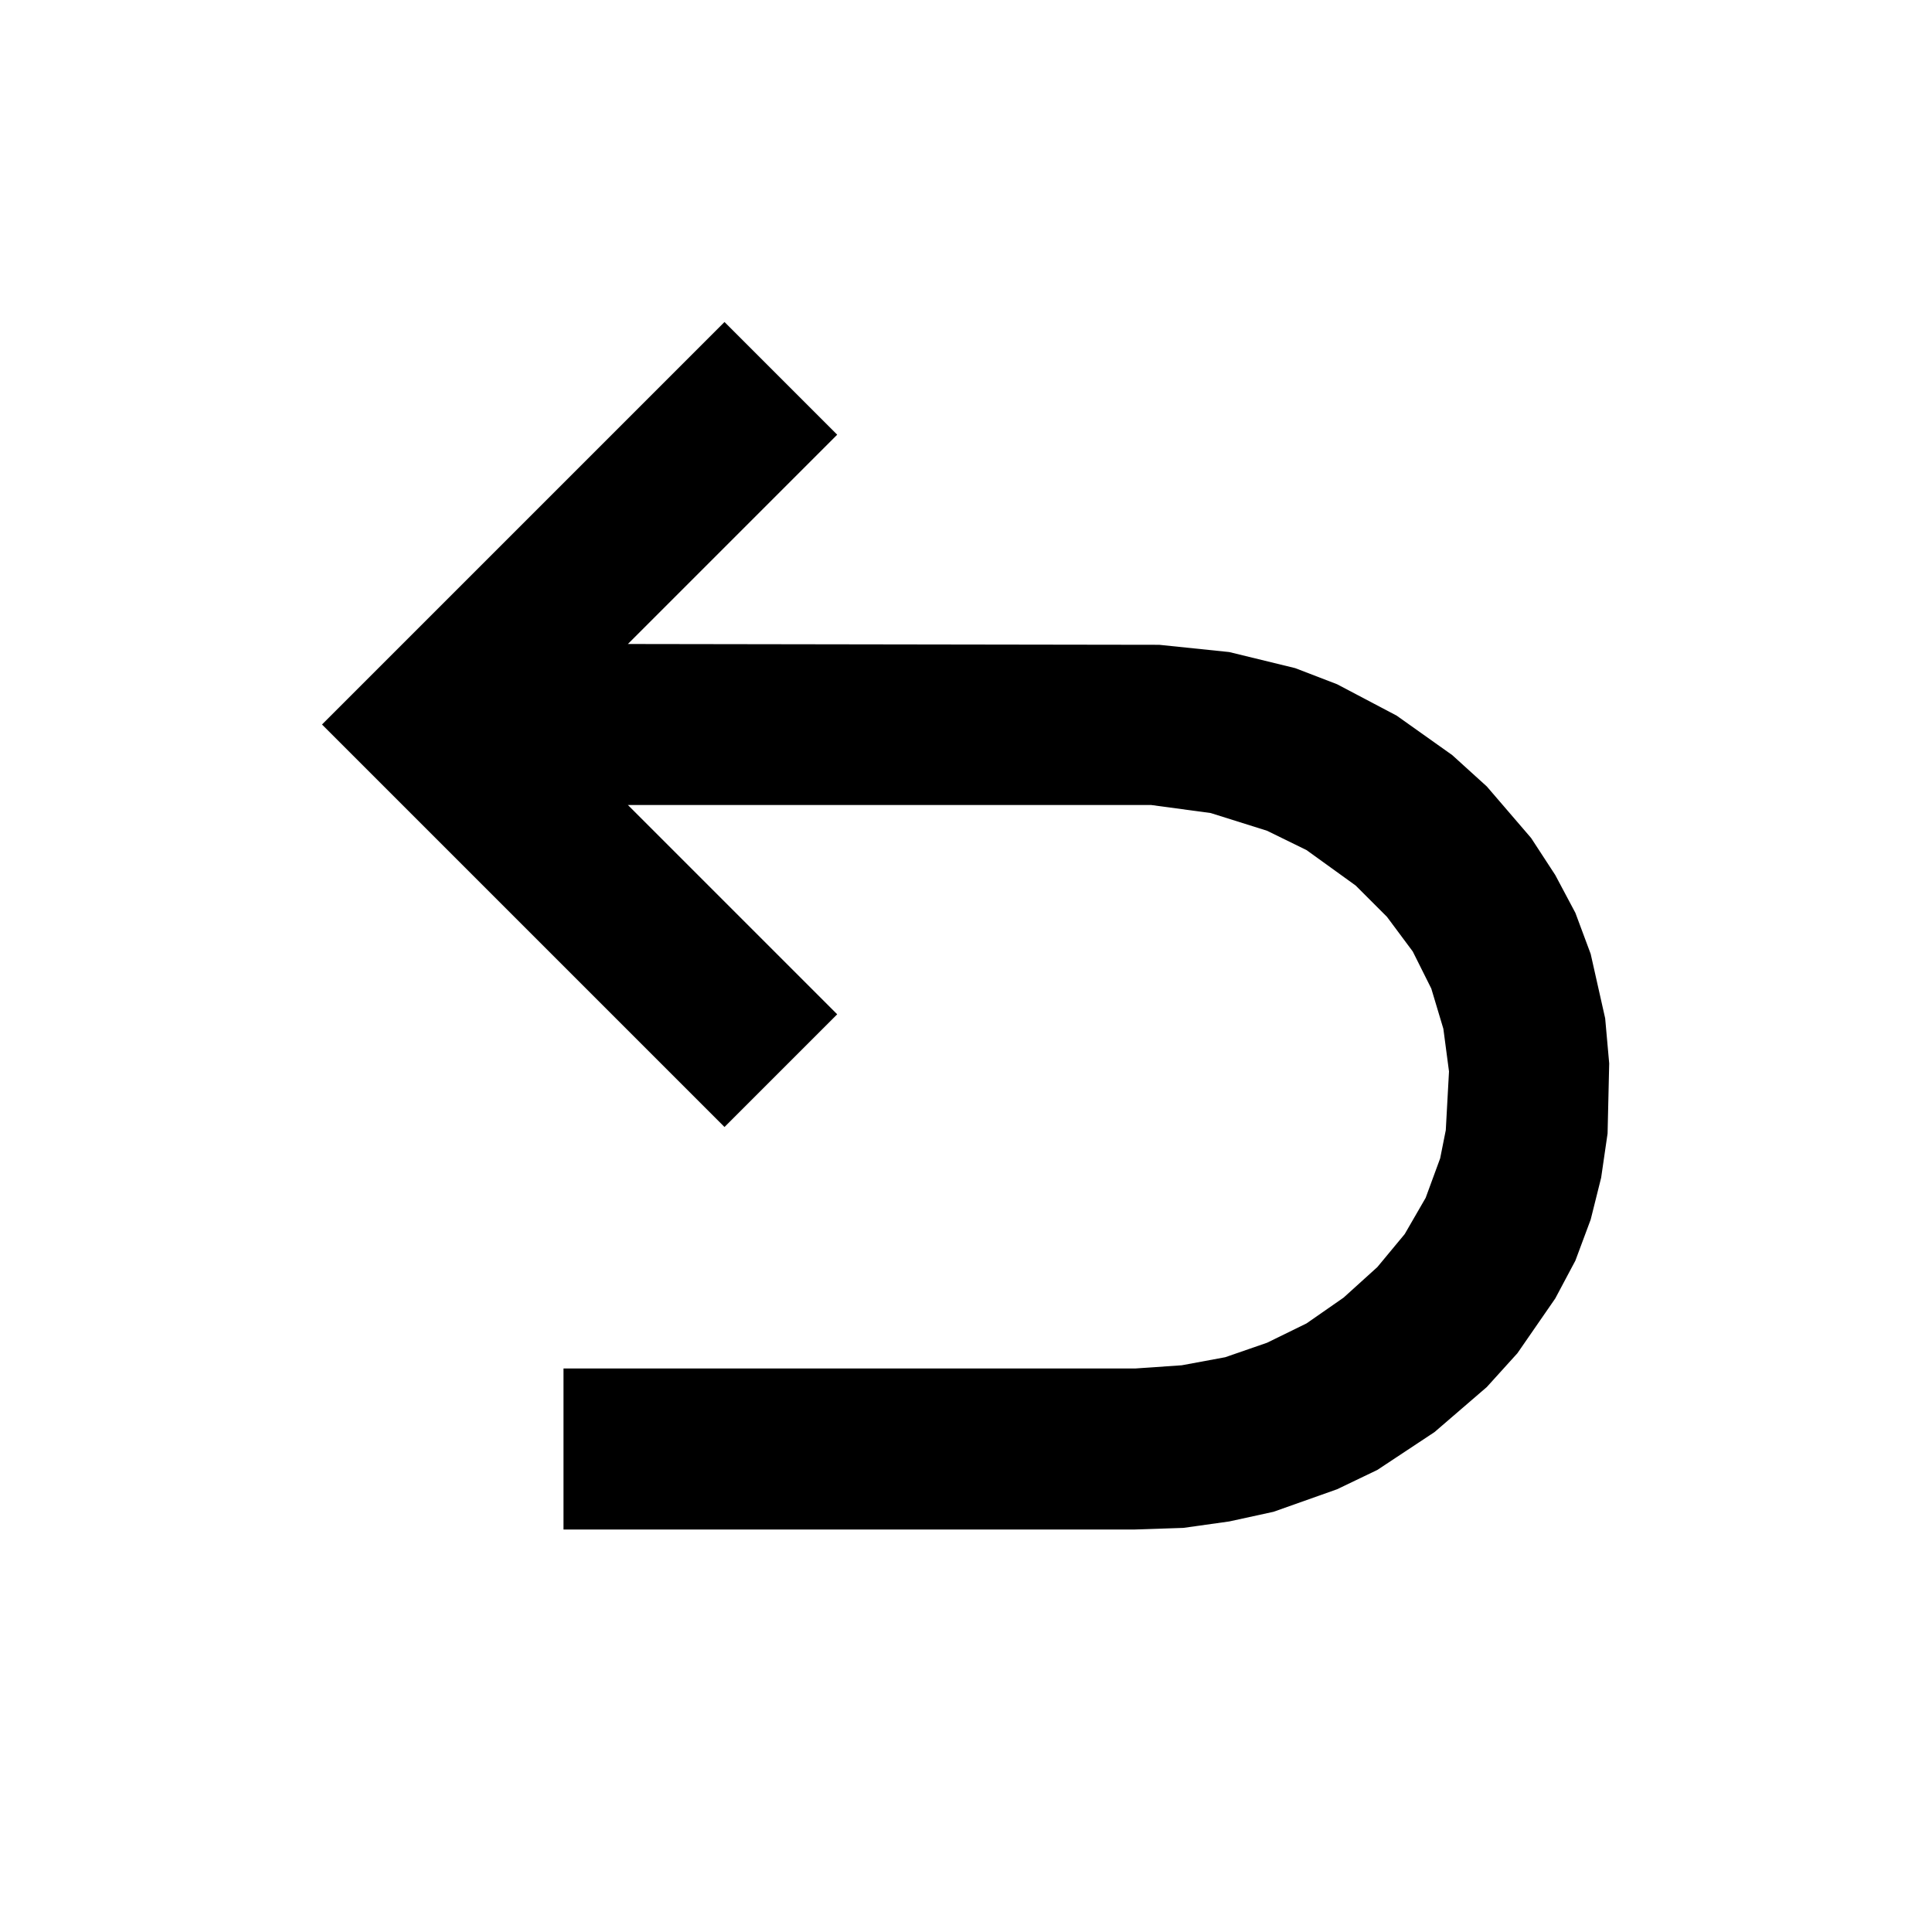
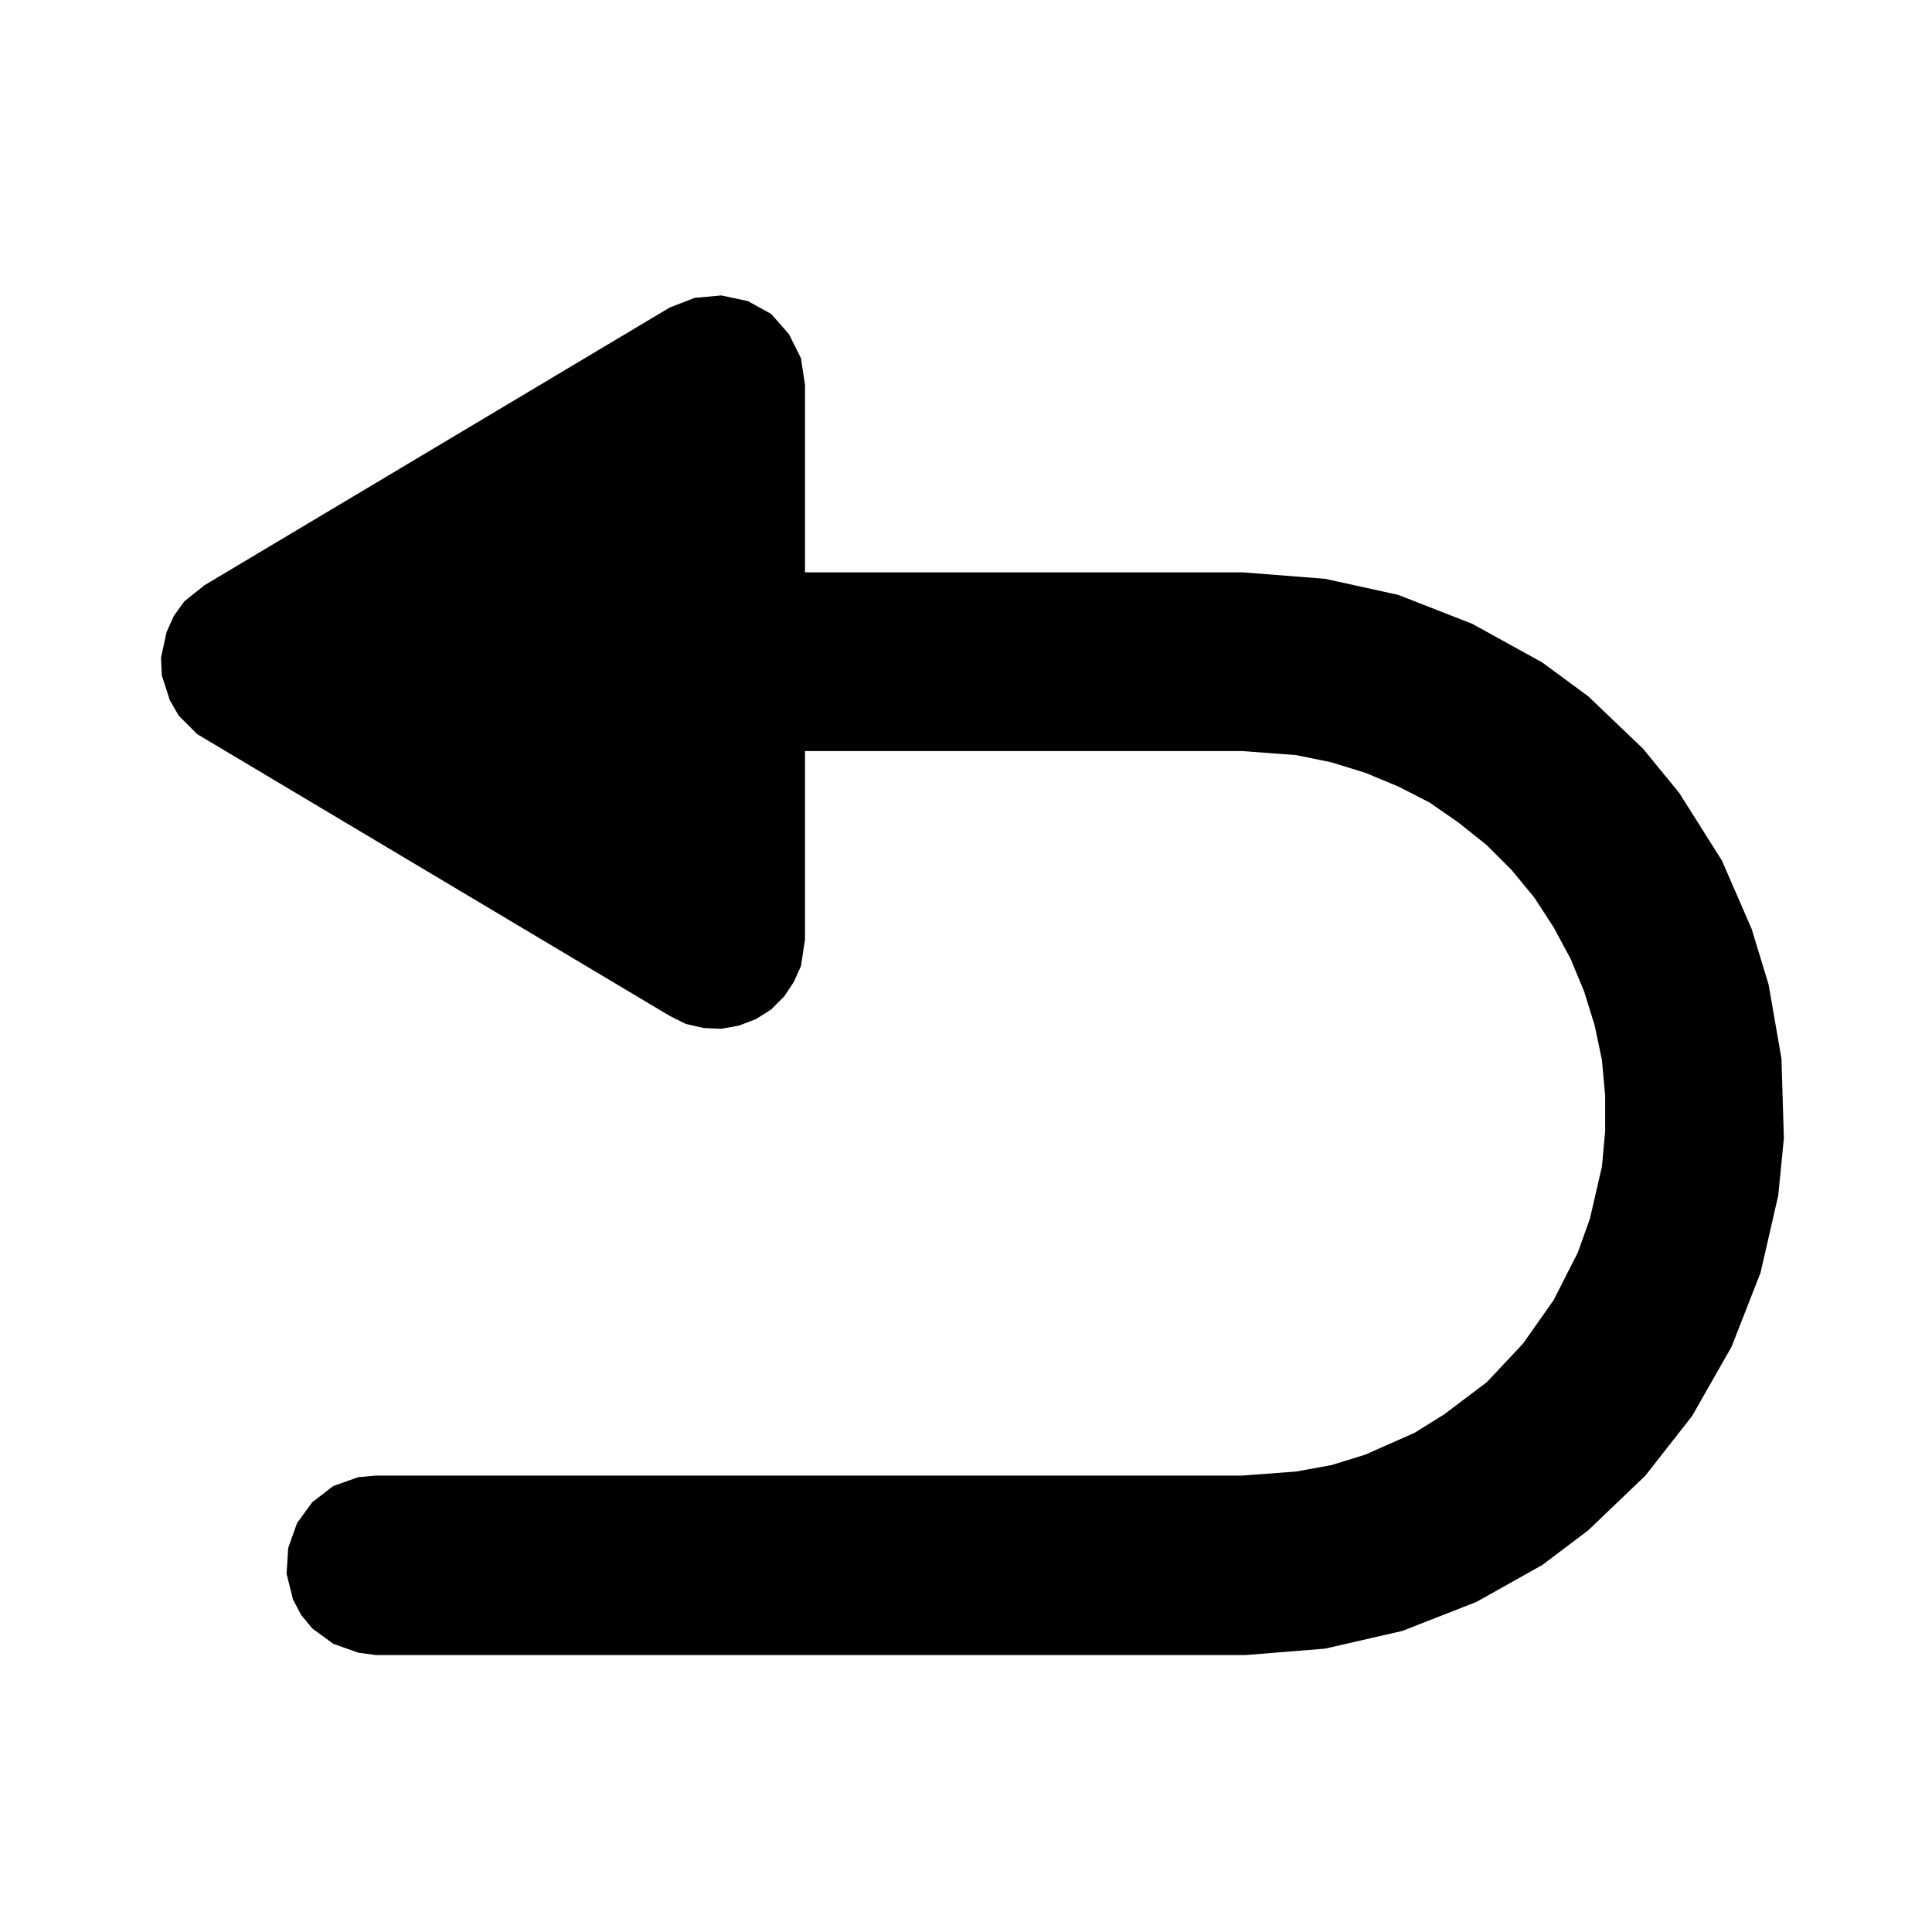
<svg xmlns="http://www.w3.org/2000/svg" viewBox="0 0 24 24">
-   <path fill="currentColor" fill-rule="evenodd" d="M14.1 19L14.7 18.98L15.27 18.9L15.82 18.78L16.61 18.5L17.11 18.26L17.82 17.79L18.47 17.23L18.85 16.81L19.32 16.13L19.57 15.66L19.76 15.15L19.89 14.63L19.97 14.08L19.99 13.21L19.94 12.65L19.76 11.85L19.57 11.34L19.32 10.87L19.02 10.41L18.47 9.77L18.04 9.38L17.35 8.89L16.61 8.5L16.09 8.3L15.27 8.1L14.4 8.01L7.8 8L10.4 5.4L9 4L4 9L9 14L10.4 12.6L7.8 10L14.3 10L15.04 10.1L15.74 10.32L16.23 10.56L16.84 11L17.23 11.39L17.55 11.82L17.78 12.28L17.93 12.78L18 13.31L17.96 14.04L17.89 14.39L17.71 14.88L17.45 15.33L17.11 15.74L16.69 16.12L16.23 16.44L15.74 16.68L15.22 16.86L14.68 16.96L14.1 17L7 17L7 19Z" />
+   <path fill="currentColor" fill-rule="evenodd" d="M8.32 12.62L8.52 12.72L8.74 12.77L8.96 12.78L9.18 12.74L9.39 12.66L9.58 12.54L9.74 12.38L9.86 12.2L9.95 12L10 11.67L10 9.33L15.43 9.33L16.1 9.38L16.54 9.47L16.96 9.6L17.37 9.77L17.76 9.97L18.12 10.22L18.47 10.5L18.78 10.81L19.06 11.15L19.3 11.52L19.51 11.91L19.68 12.32L19.81 12.74L19.9 13.17L19.94 13.61L19.94 14.05L19.9 14.49L19.75 15.14L19.6 15.56L19.3 16.15L18.92 16.69L18.47 17.17L17.94 17.57L17.57 17.8L16.96 18.07L16.54 18.2L16.1 18.28L15.43 18.33L4.67 18.33L4.45 18.35L4.14 18.46L3.88 18.66L3.69 18.92L3.58 19.23L3.56 19.55L3.64 19.87L3.74 20.06L3.88 20.23L4.14 20.42L4.45 20.53L4.67 20.56L15.47 20.56L16.46 20.48L17.42 20.26L18.34 19.9L19.16 19.44L19.73 19.01L20.44 18.33L21.02 17.59L21.51 16.73L21.87 15.81L22.09 14.85L22.16 14.14L22.13 13.15L21.97 12.23L21.76 11.54L21.39 10.69L20.86 9.85L20.41 9.3L19.73 8.65L19.16 8.23L18.29 7.75L17.37 7.39L16.46 7.19L15.44 7.11L10 7.11L10 4.78L9.95 4.45L9.8 4.15L9.58 3.9L9.29 3.74L8.96 3.67L8.63 3.7L8.32 3.82L2.54 7.27L2.29 7.47L2.16 7.65L2.07 7.85L2 8.17L2.01 8.39L2.11 8.7L2.22 8.89L2.45 9.12Z" />
</svg>
